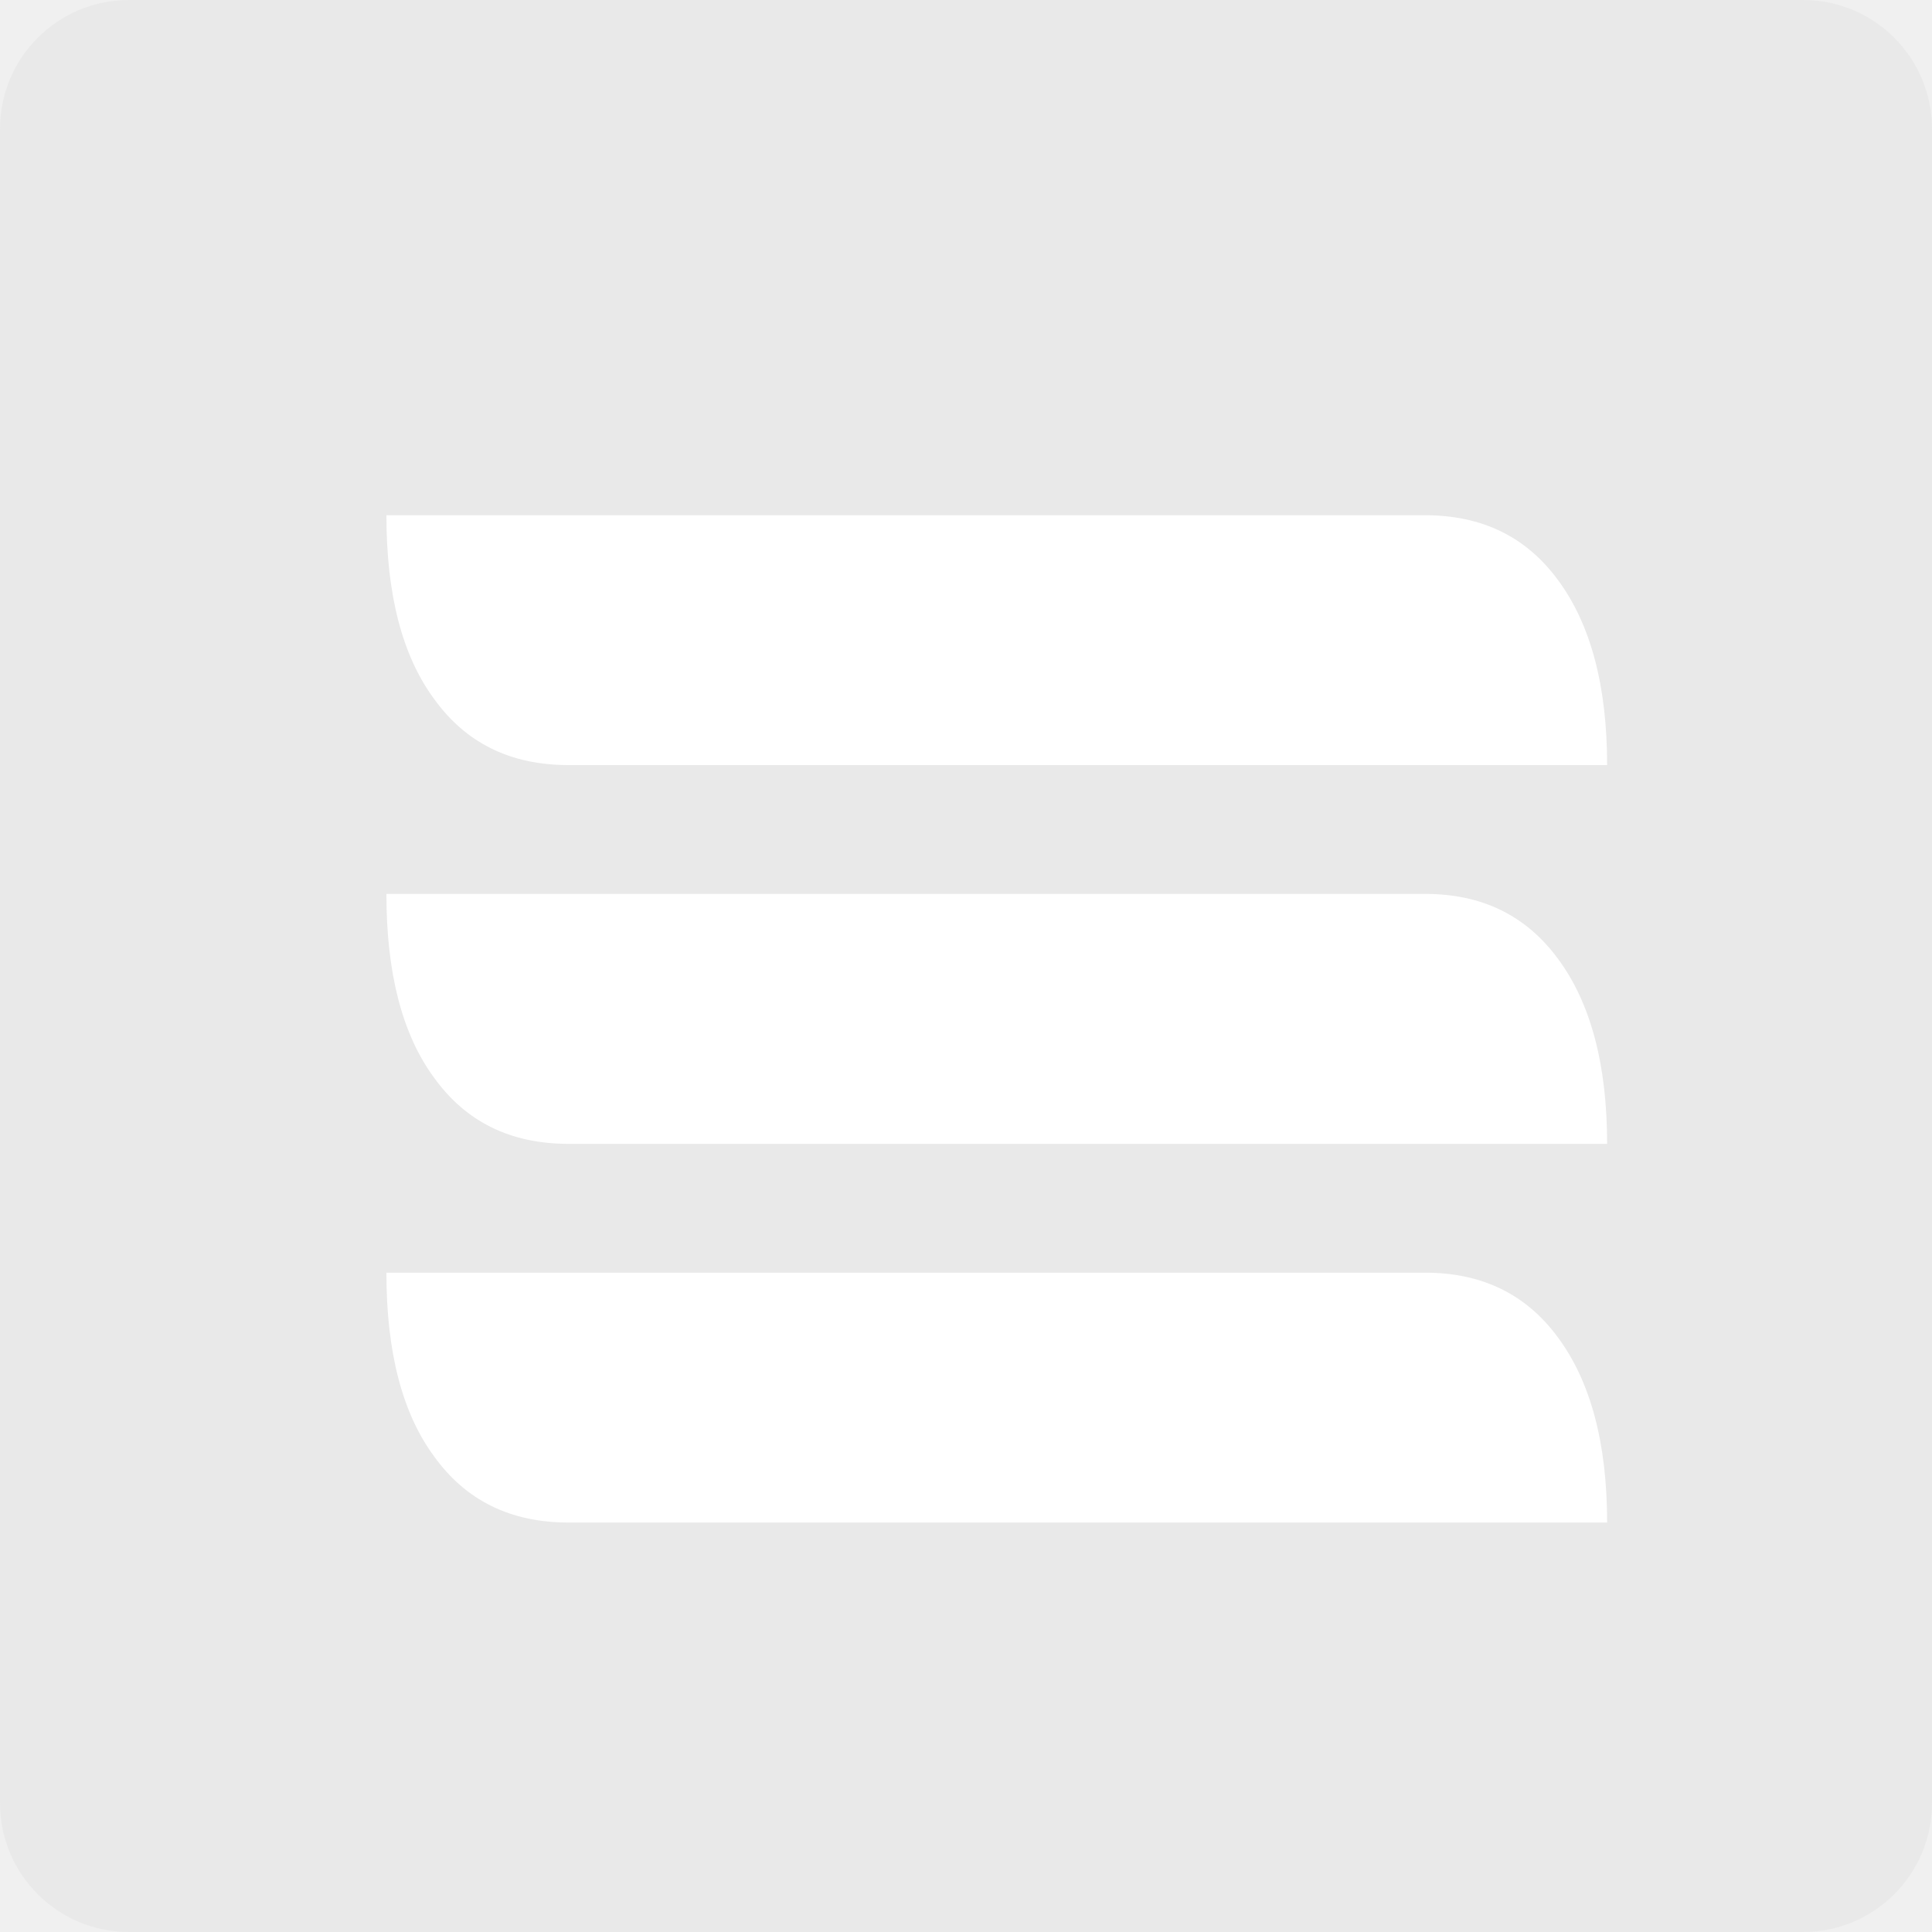
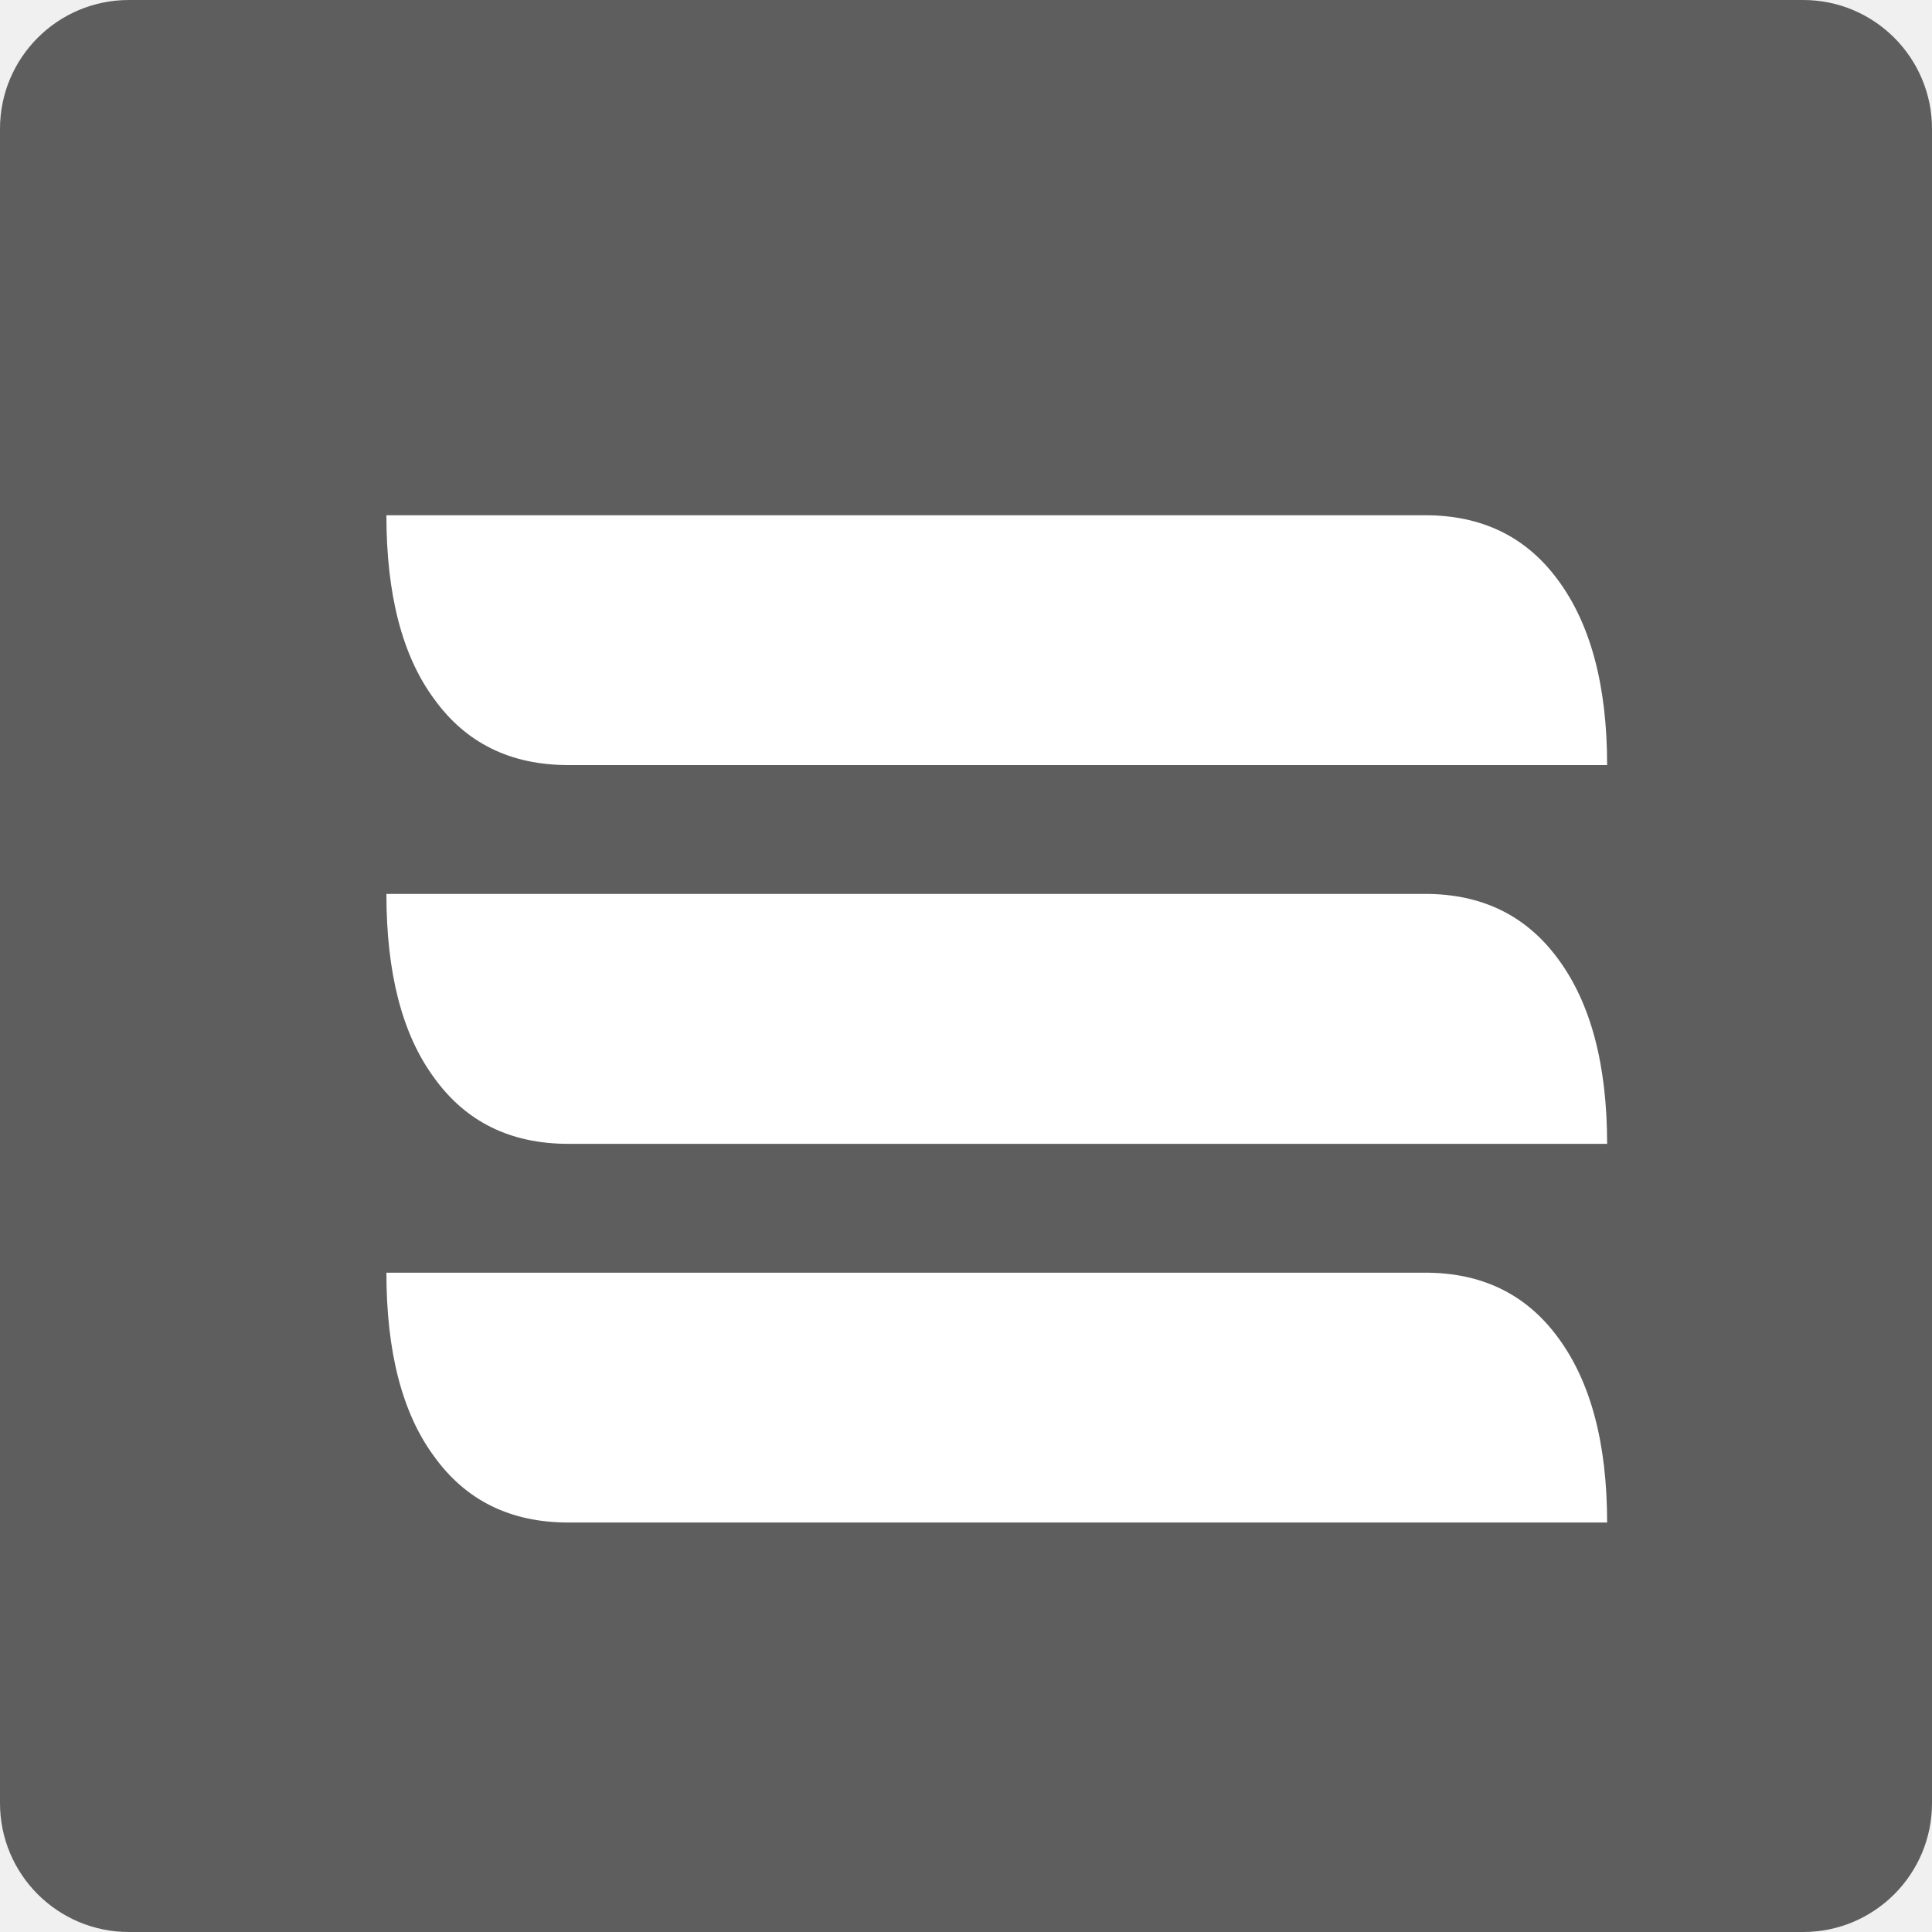
<svg xmlns="http://www.w3.org/2000/svg" width="19" height="19" viewBox="0 0 19 19" fill="none">
-   <rect width="19" height="19" rx="1.267" fill="#D9D9D9" fill-opacity="0.28" />
+   <rect width="19" height="19" rx="1.267" fill="#5E5E5E" />
  <path d="M14.016 5.067C14.573 5.067 15.008 5.278 15.32 5.702C15.643 6.137 15.805 6.744 15.805 7.524L5.589 7.524C5.02 7.524 4.58 7.307 4.268 6.872C3.956 6.449 3.8 5.847 3.8 5.067L14.016 5.067Z" fill="white" />
  <path d="M14.016 8.791C14.573 8.791 15.008 9.003 15.32 9.427C15.643 9.861 15.805 10.469 15.805 11.249L5.589 11.249C5.02 11.249 4.58 11.032 4.268 10.597C3.956 10.173 3.8 9.571 3.8 8.791L14.016 8.791Z" fill="white" />
  <path d="M14.016 12.516C14.573 12.516 15.008 12.727 15.32 13.151C15.643 13.586 15.805 14.193 15.805 14.973L5.589 14.973C5.02 14.973 4.58 14.756 4.268 14.321C3.956 13.898 3.8 13.296 3.8 12.516L14.016 12.516Z" fill="white" />
</svg>
